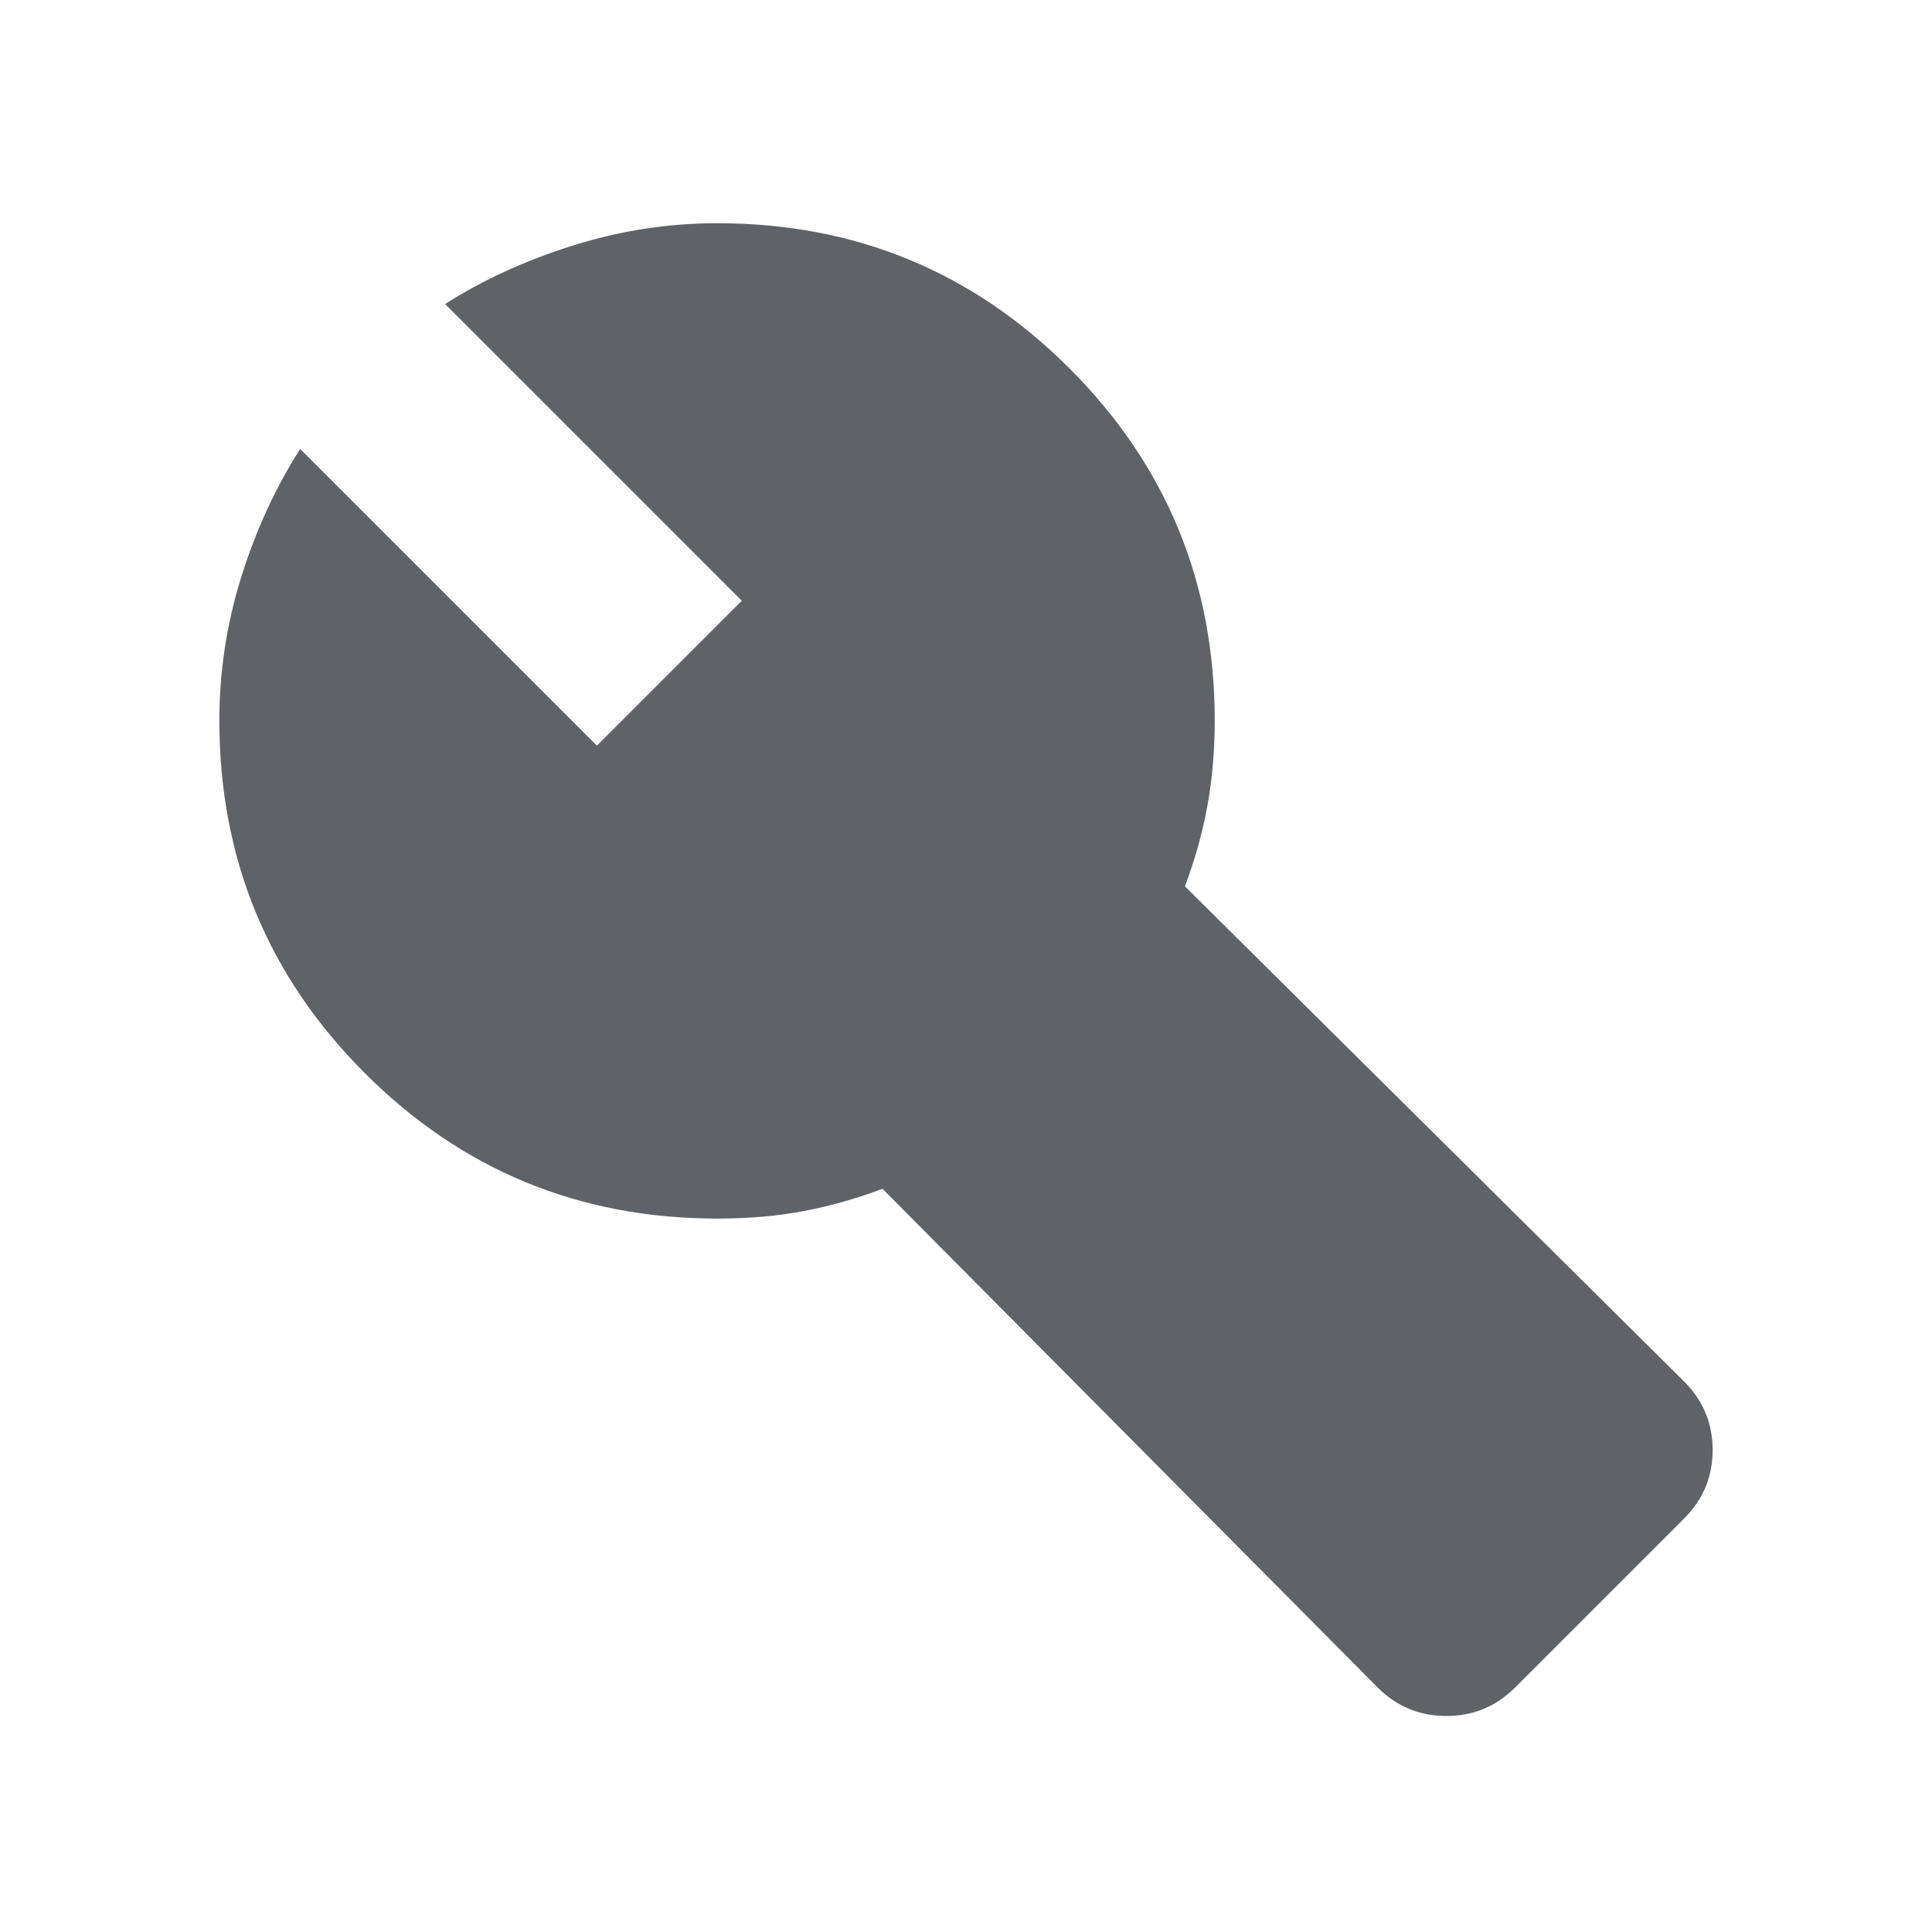
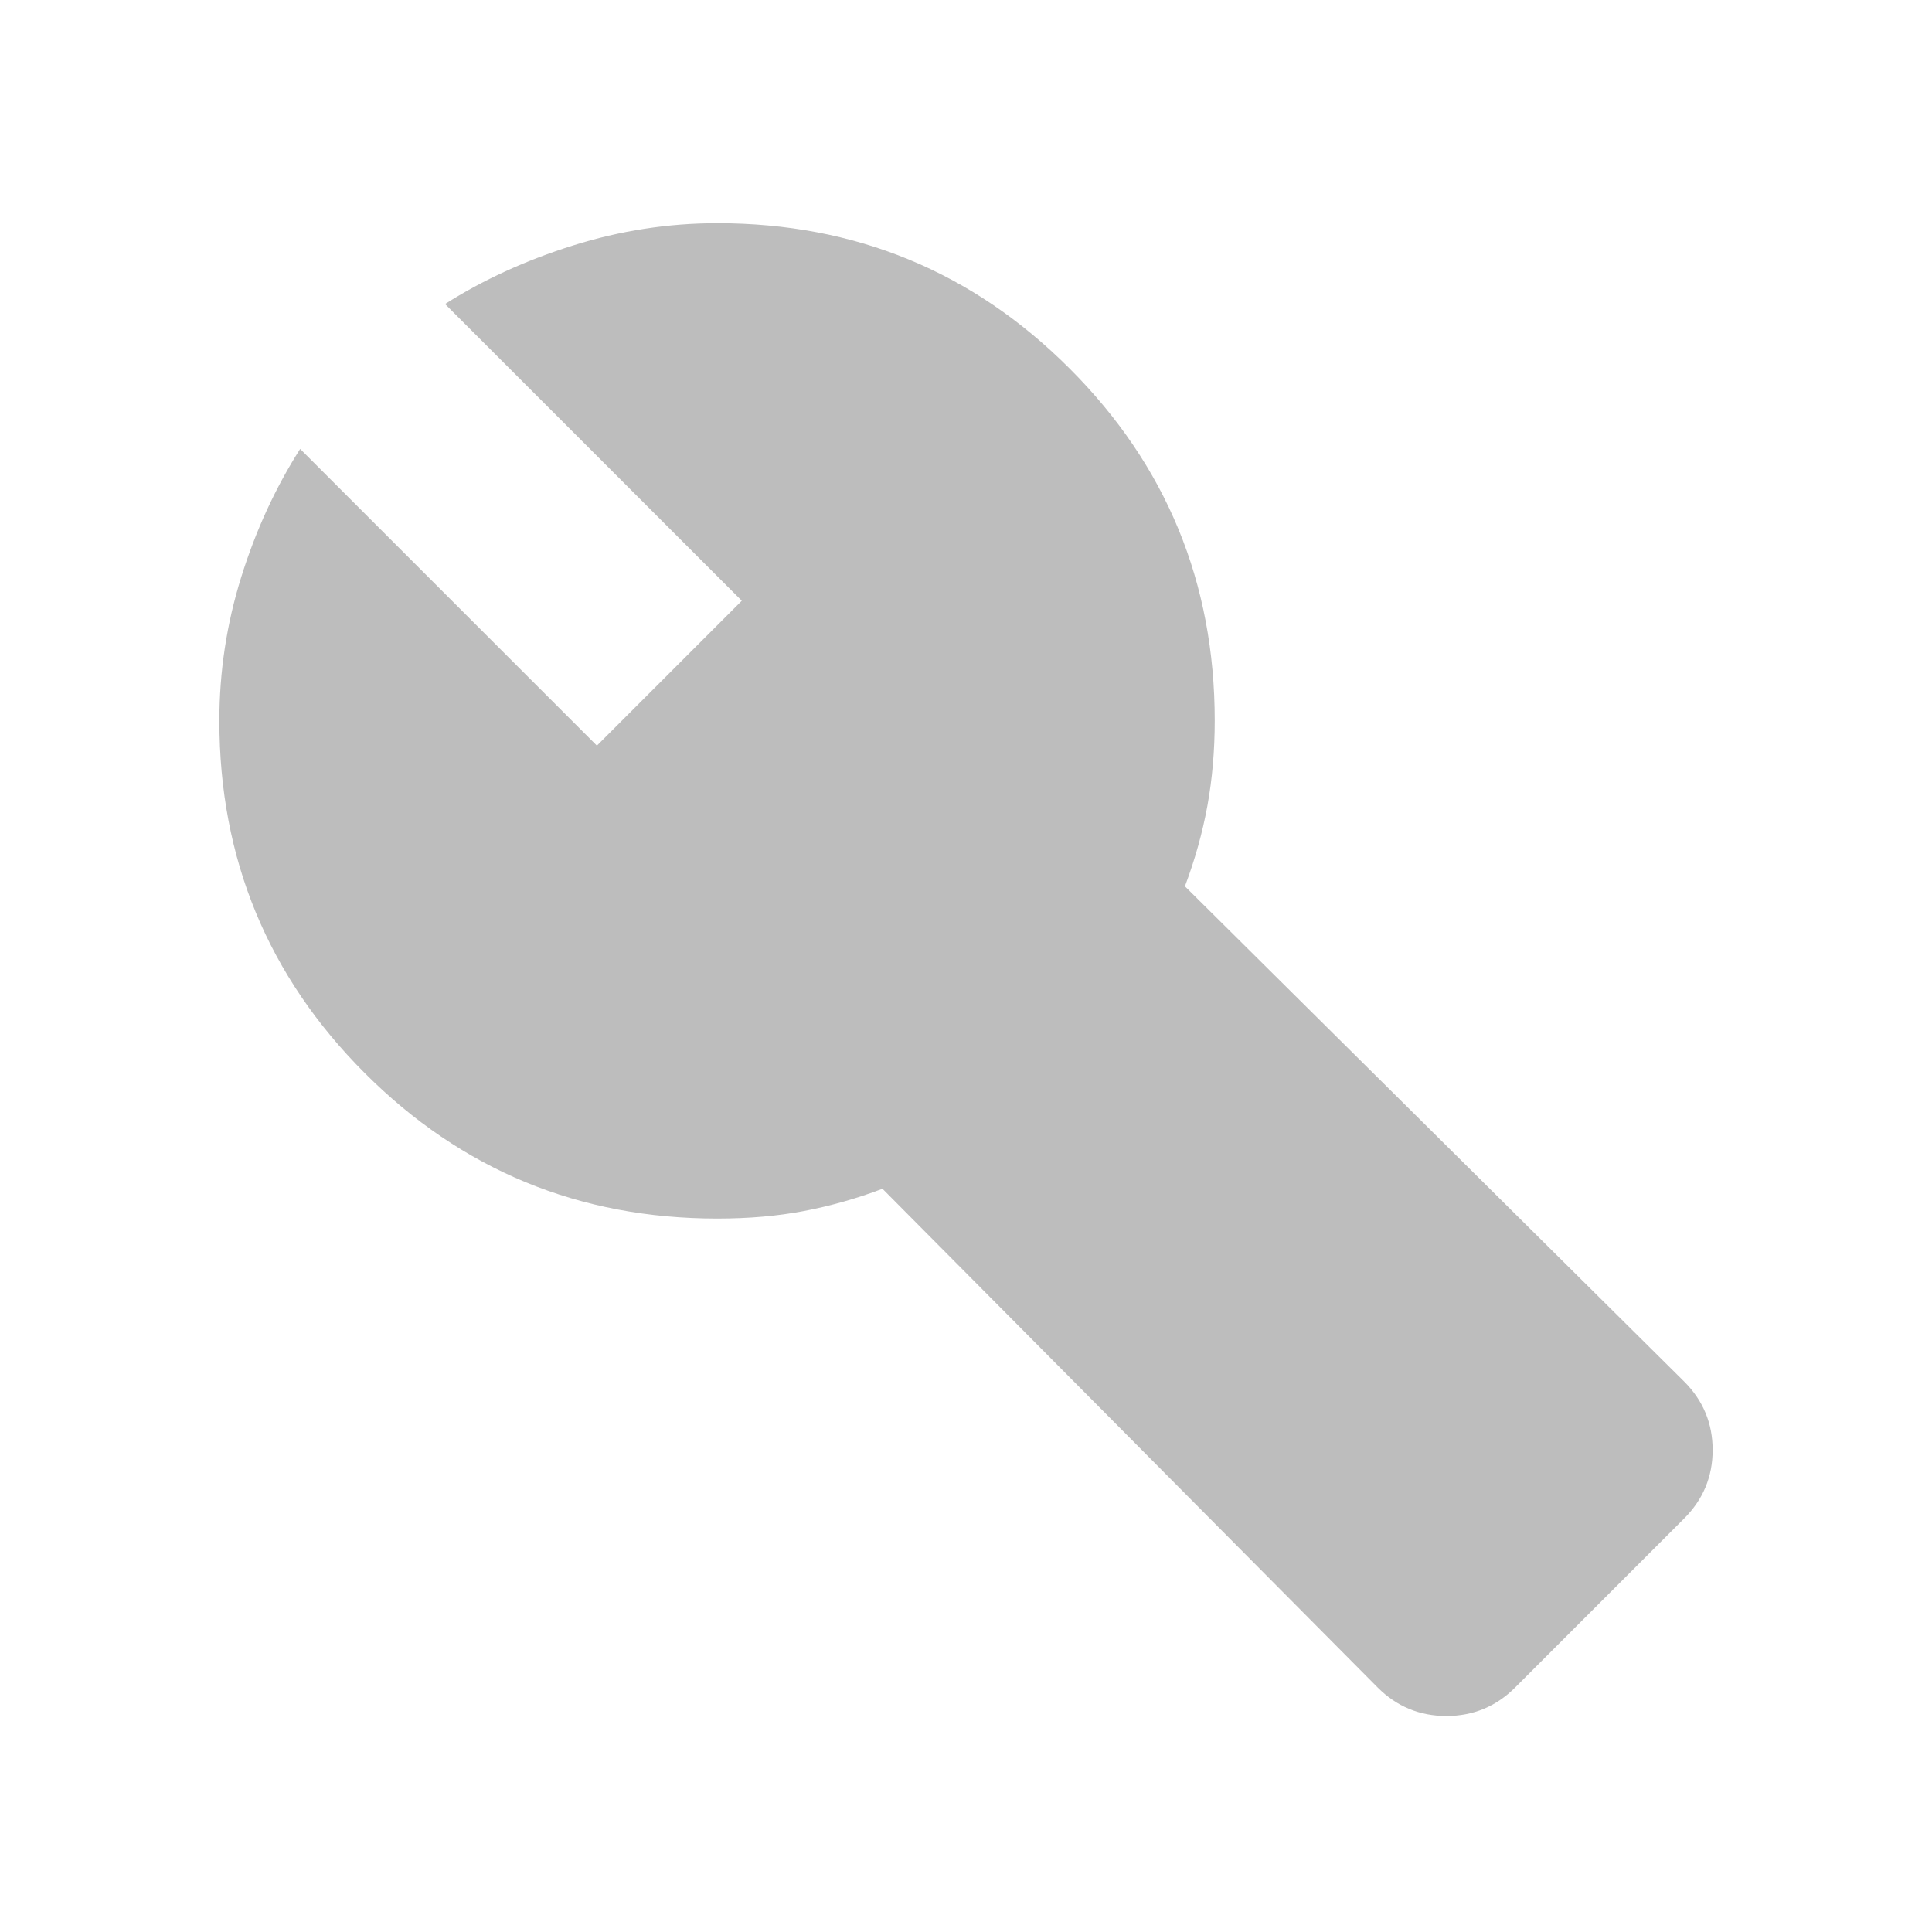
- <svg xmlns="http://www.w3.org/2000/svg" viewBox="0 -960 960 960" fill="#5f6368">
+ <svg xmlns="http://www.w3.org/2000/svg" viewBox="0 -960 960 960" fill="#BDBDBD">
  <path d="M684.57-121.48 438.5-369.3q-19.28 7.28-38.95 11.04-19.66 3.76-43.14 3.76-102.87 0-175.14-72.27Q109-499.04 109-601.91q0-36.48 10.84-71.25 10.83-34.77 29.31-63.77L296.59-589.5l72-72-147.44-147.43q28.28-18 63.53-29.08 35.25-11.08 71.73-11.08 102.87 0 175.02 72.16 72.16 72.15 72.16 175.02 0 22.28-3.64 42.3-3.65 20.02-11.17 40.02l248.07 246.07Q851-259.37 851-239.5q0 19.87-14.15 34.02l-84 84q-14.15 14.15-34.14 14.15-19.99 0-34.14-14.15Z" />
</svg>
